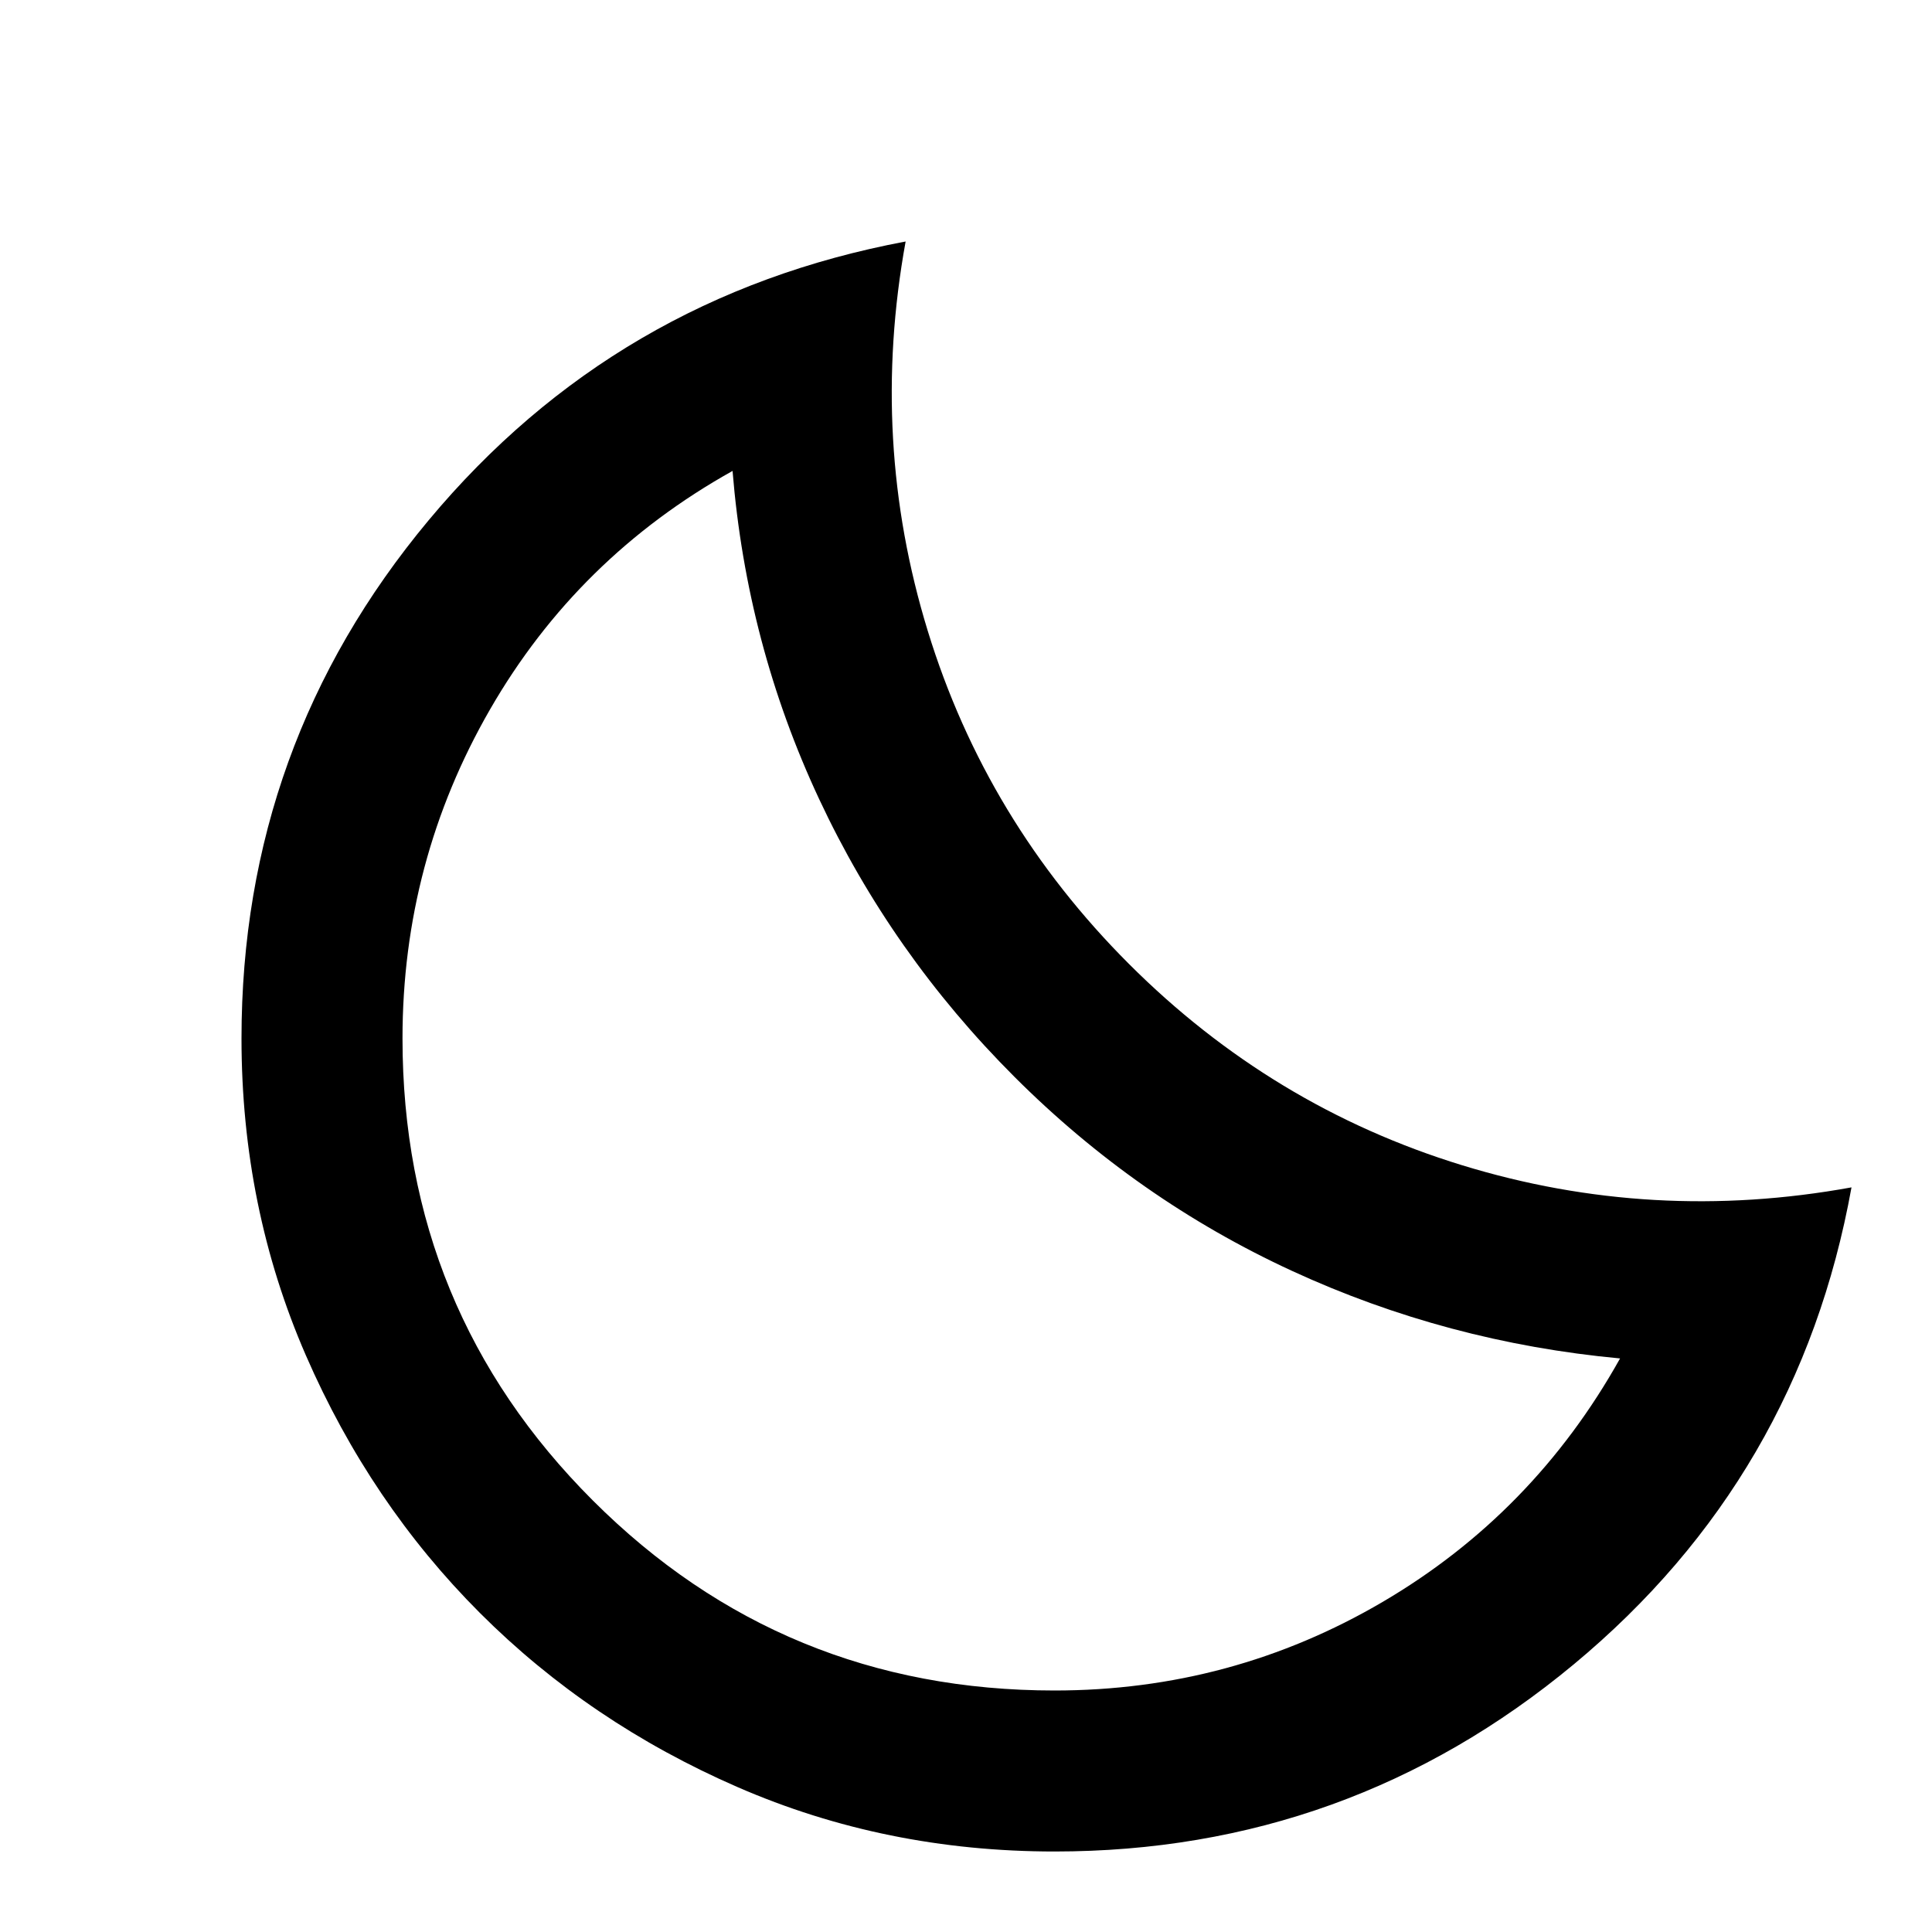
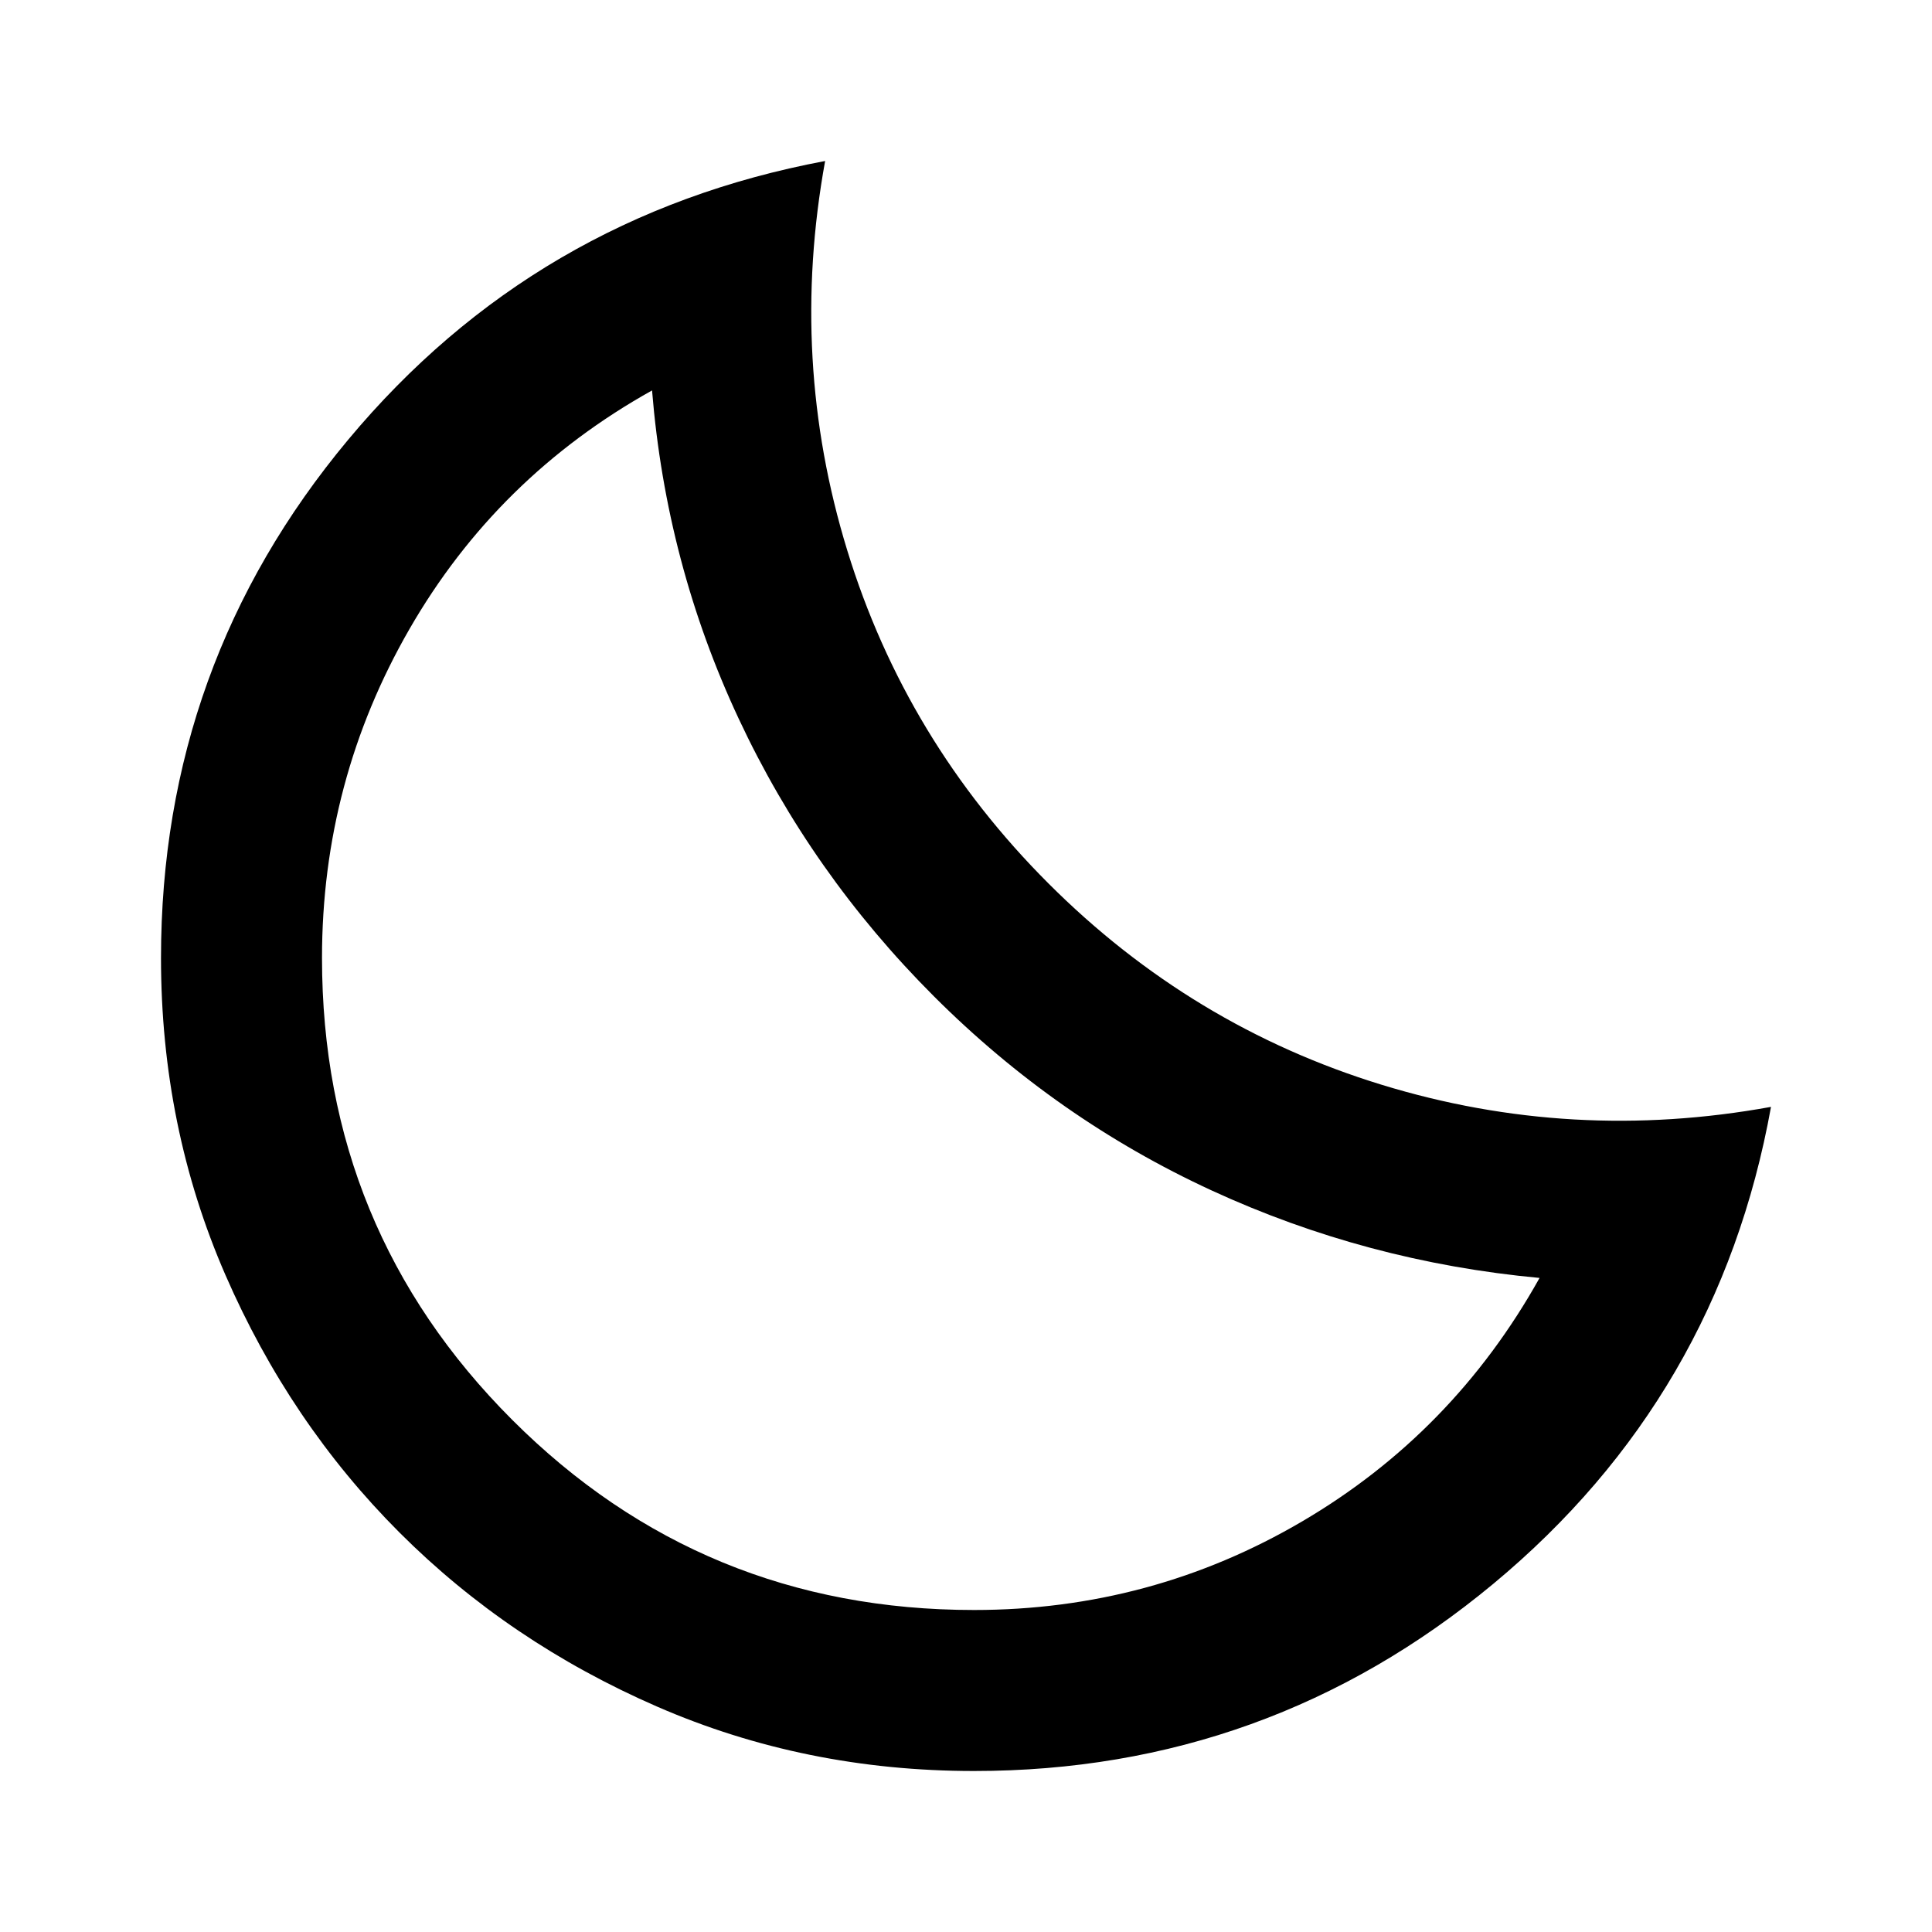
<svg xmlns="http://www.w3.org/2000/svg" height="24" viewBox="0 -960 960 960" width="24">
-   <path d="M524-40q-84 0-157.5-32t-128-86.5Q184-213 152-286.5T120-444q0-146 93-257.5T450-840q-18 99 11 193.5T561-481q71 71 165.5 100T920-370q-26 144-138 237T524-40Zm0-80q88 0 163-44t118-121q-86-8-163-43.5T504-425q-61-61-97-138t-43-163q-77 43-120.5 118.5T200-444q0 135 94.5 229.5T524-120Zm-20-305Z" />
+   <path d="M484-80q-84 0-157.5-32t-128-86.5Q144-253 112-326.5T80-484q0-146 93-257.5T410-880q-18 99 11 193.5T521-521q71 71 165.5 100T880-410q-26 144-138 237T484-80Zm0-80q88 0 163-44t118-121q-86-8-163-43.5T464-465q-61-61-97-138t-43-163q-77 43-120.5 118.5T160-484q0 135 94.5 229.5T484-160Zm-20-305Z" />
</svg>
